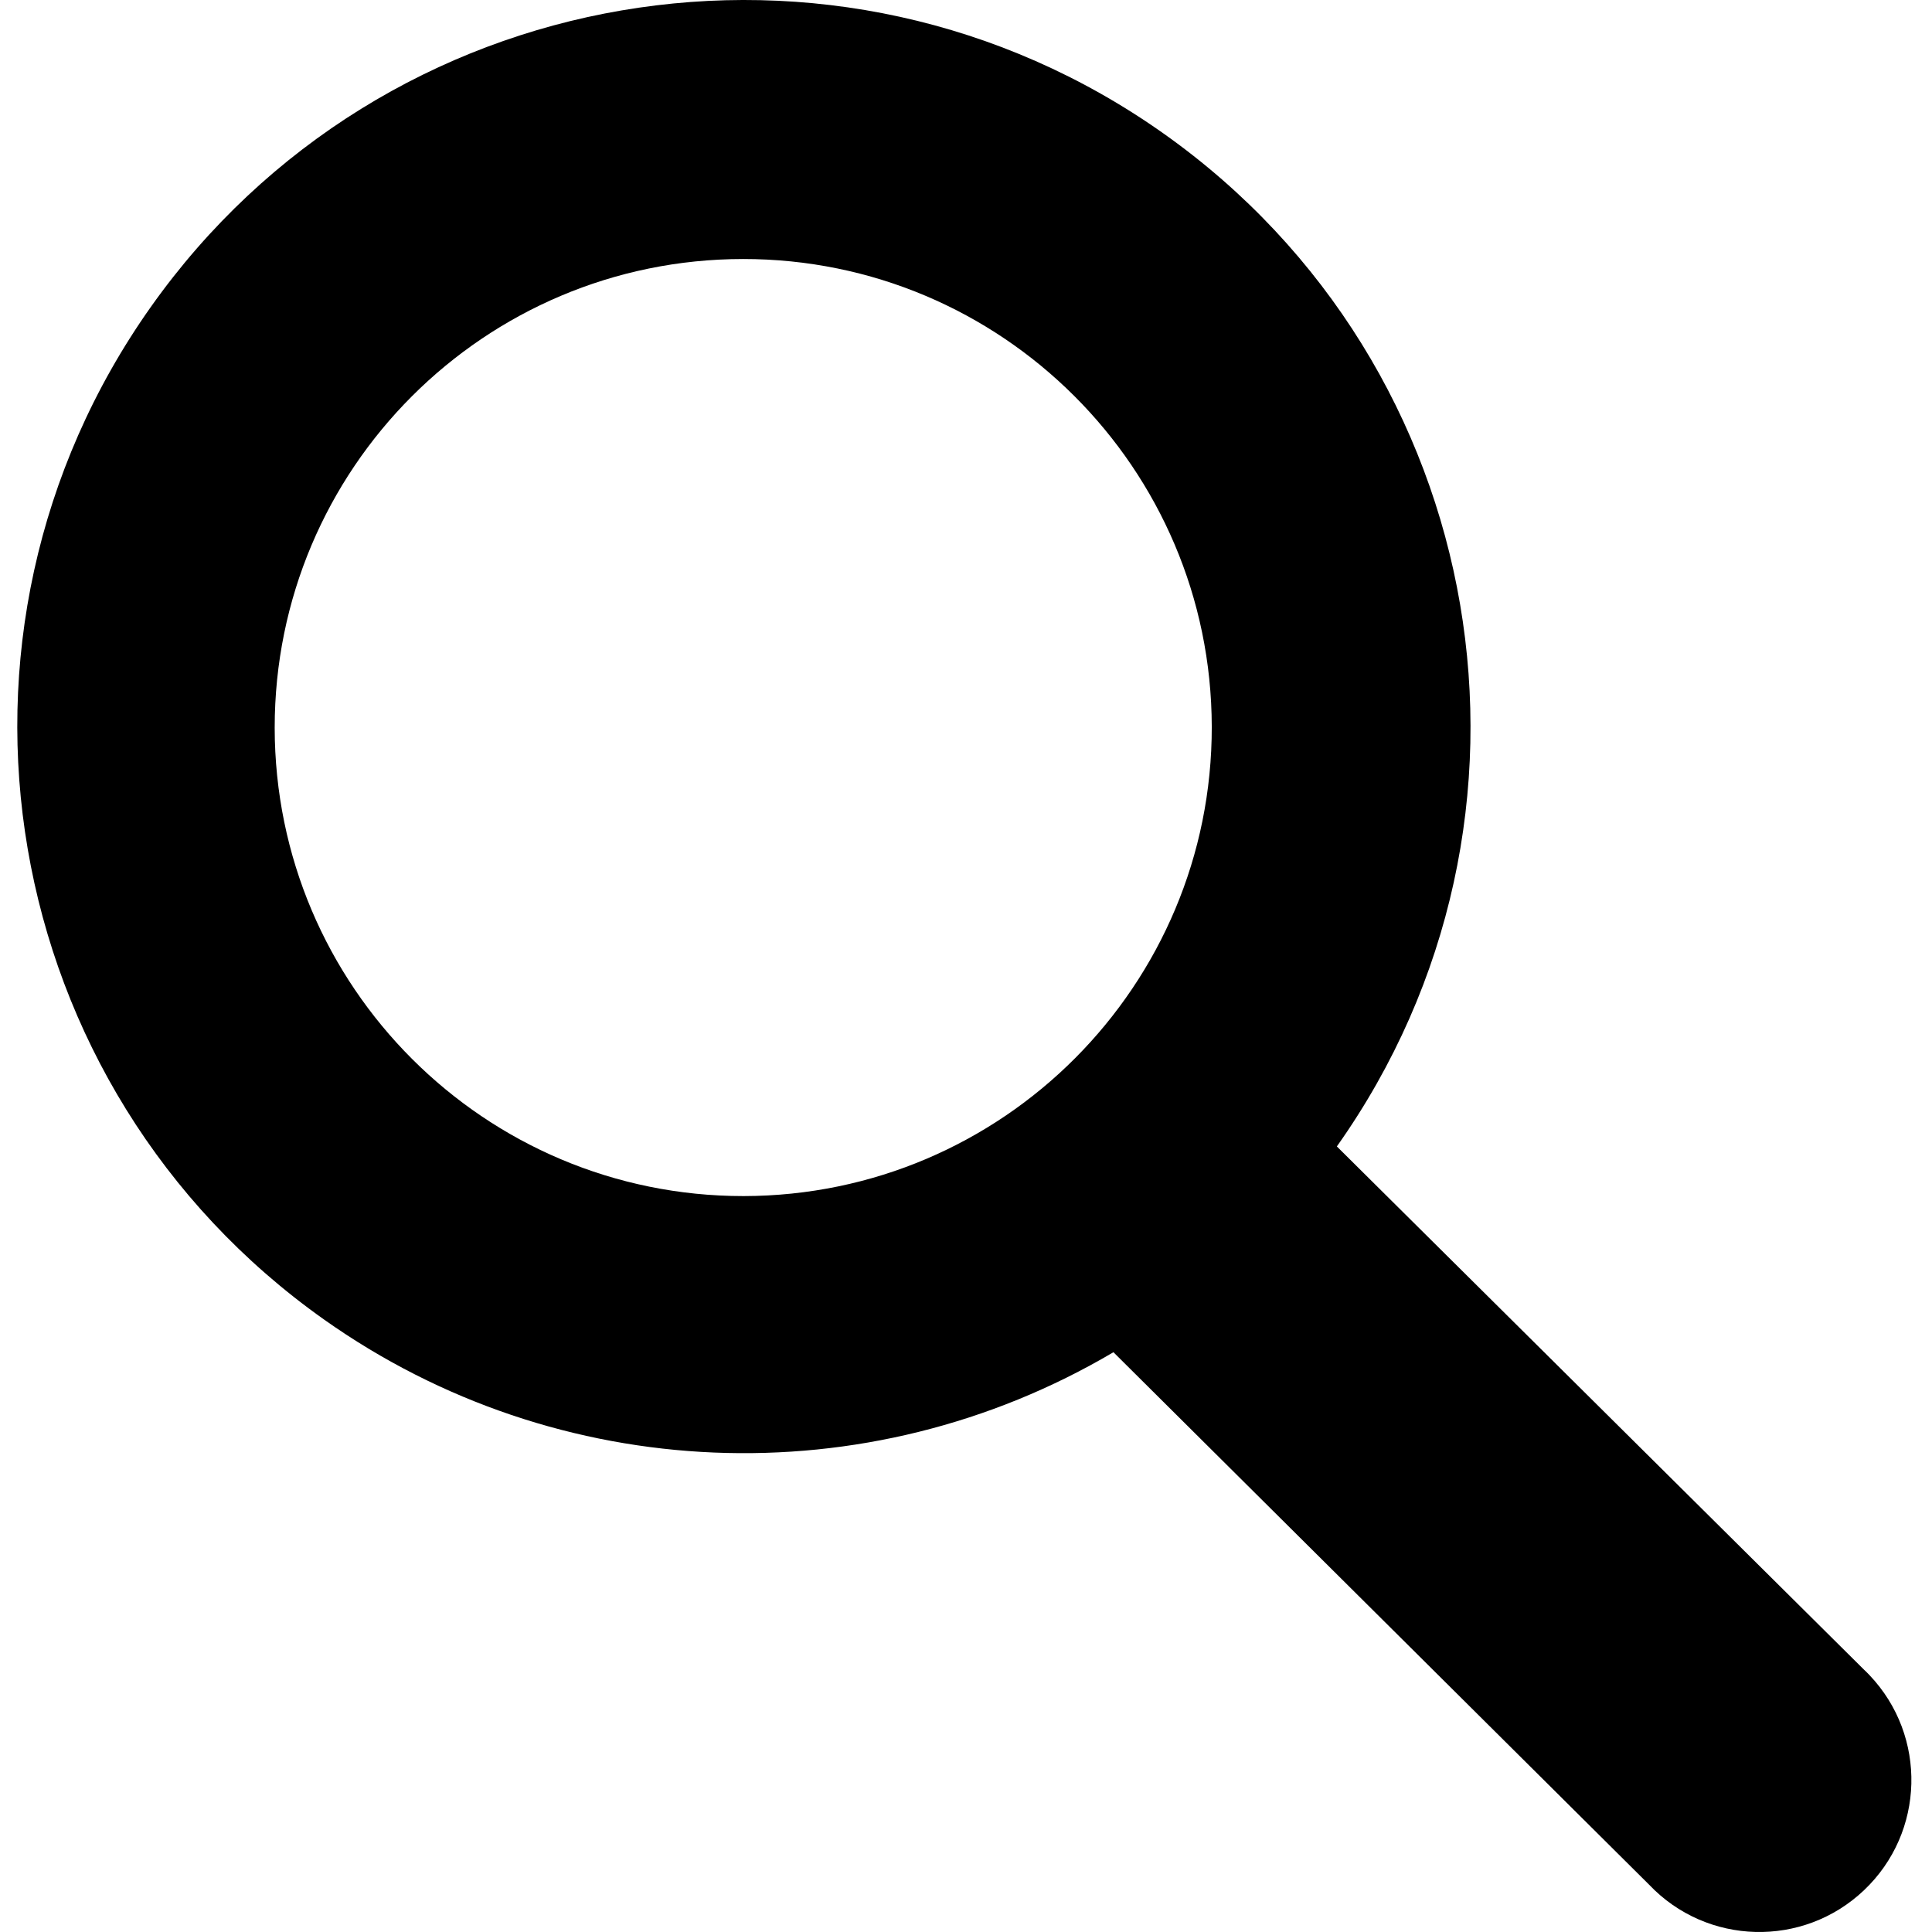
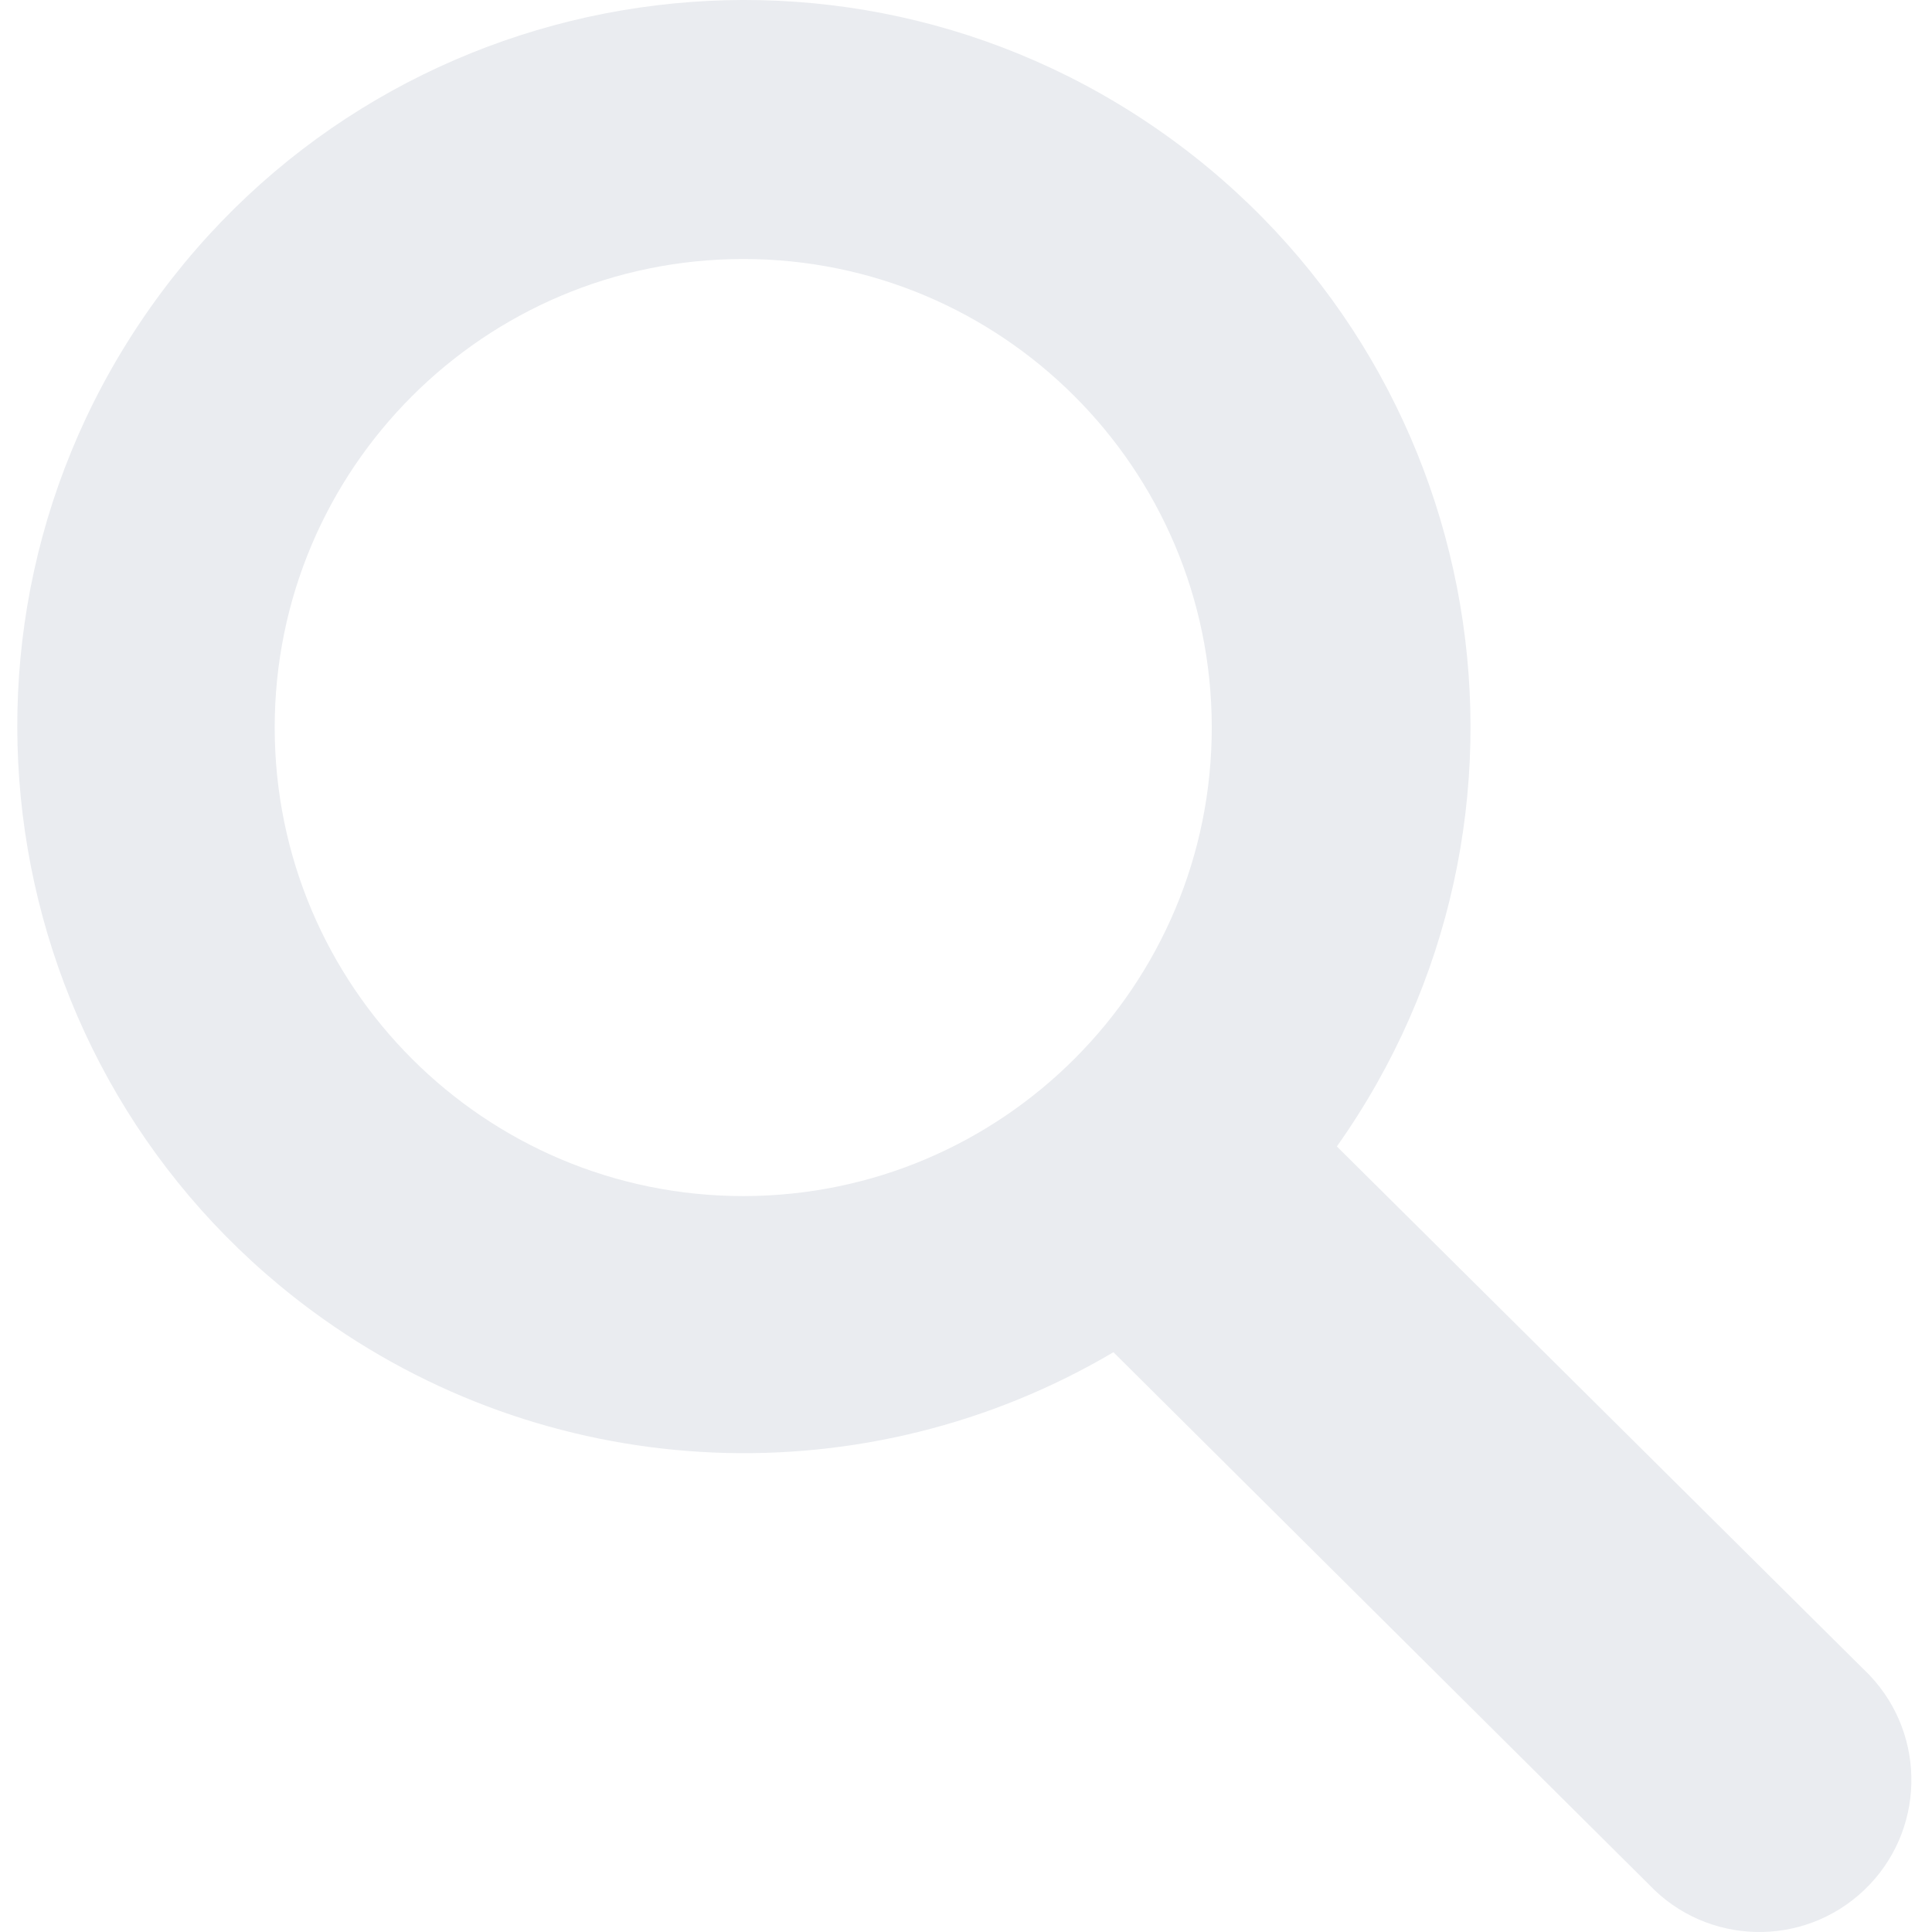
- <svg xmlns="http://www.w3.org/2000/svg" height="136pt" version="1.1" viewBox="-1 0 136 136.219" width="136pt">
+ <svg xmlns="http://www.w3.org/2000/svg" height="28pt" version="1.1" viewBox="-1 0 136 136.219" width="28pt">
  <g id="surface1">
-     <path d="M 93.148 80.832 C 109.5 57.742 104.031 25.77 80.941 9.422 C 57.852 -6.926 25.879 -1.461 9.531 21.633 C -6.816 44.723 -1.352 76.691 21.742 93.039 C 38.223 104.707 60.012 105.605 77.395 95.34 L 115.164 132.883 C 119.242 137.176 126.027 137.348 130.32 133.27 C 134.613 129.195 134.785 122.41 130.711 118.117 C 130.582 117.98 130.457 117.855 130.32 117.727 Z M 51.309 84.332 C 33.062 84.336 18.27 69.555 18.258 51.309 C 18.254 33.062 33.035 18.27 51.285 18.262 C 69.508 18.254 84.293 33.012 84.328 51.234 C 84.359 69.484 69.586 84.301 51.332 84.332 C 51.324 84.332 51.32 84.332 51.309 84.332 Z M 51.309 84.332 " style=" stroke:none;fill-rule:nonzero;fill:rgb(0%,0%,0%);fill-opacity:1;" />
+     <path d="M 93.148 80.832 C 109.5 57.742 104.031 25.77 80.941 9.422 C 57.852 -6.926 25.879 -1.461 9.531 21.633 C -6.816 44.723 -1.352 76.691 21.742 93.039 C 38.223 104.707 60.012 105.605 77.395 95.34 L 115.164 132.883 C 119.242 137.176 126.027 137.348 130.32 133.27 C 134.613 129.195 134.785 122.41 130.711 118.117 C 130.582 117.98 130.457 117.855 130.32 117.727 Z M 51.309 84.332 C 33.062 84.336 18.27 69.555 18.258 51.309 C 18.254 33.062 33.035 18.27 51.285 18.262 C 69.508 18.254 84.293 33.012 84.328 51.234 C 84.359 69.484 69.586 84.301 51.332 84.332 C 51.324 84.332 51.32 84.332 51.309 84.332 Z M 51.309 84.332 " style="enable-background:new 0 0 299.021 299.021;fill:#eaecf0;" />
  </g>
</svg>
